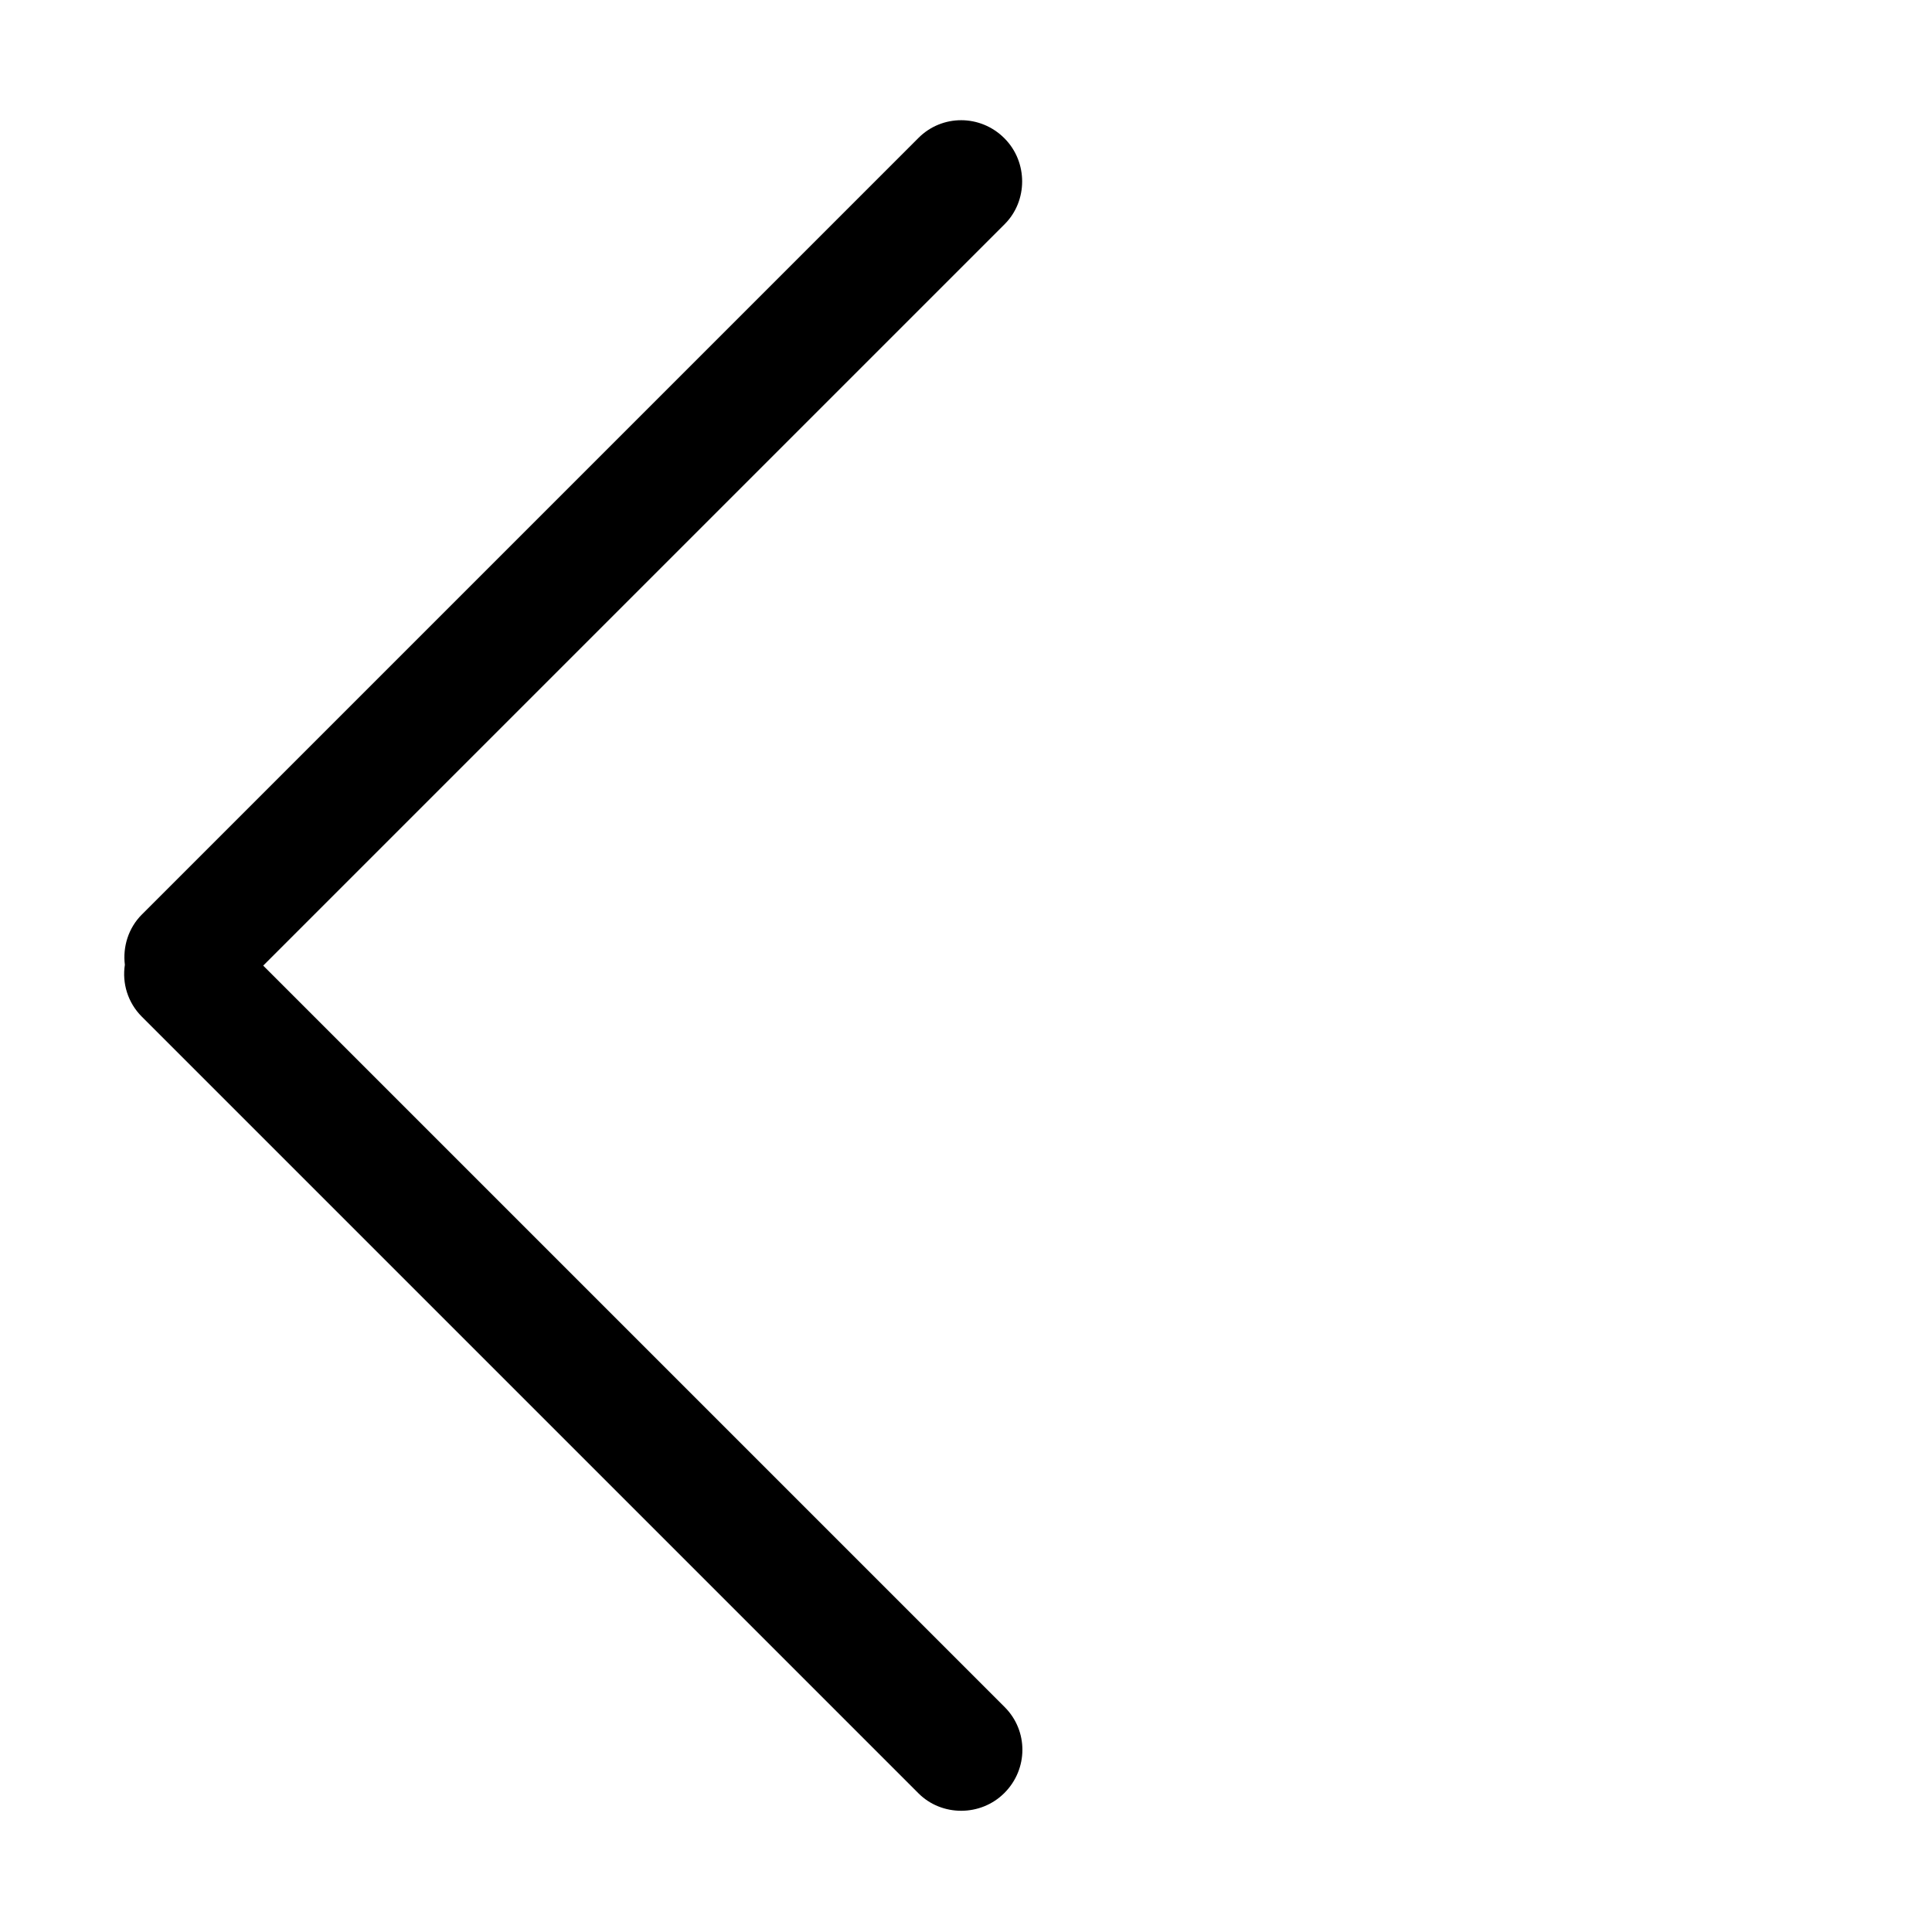
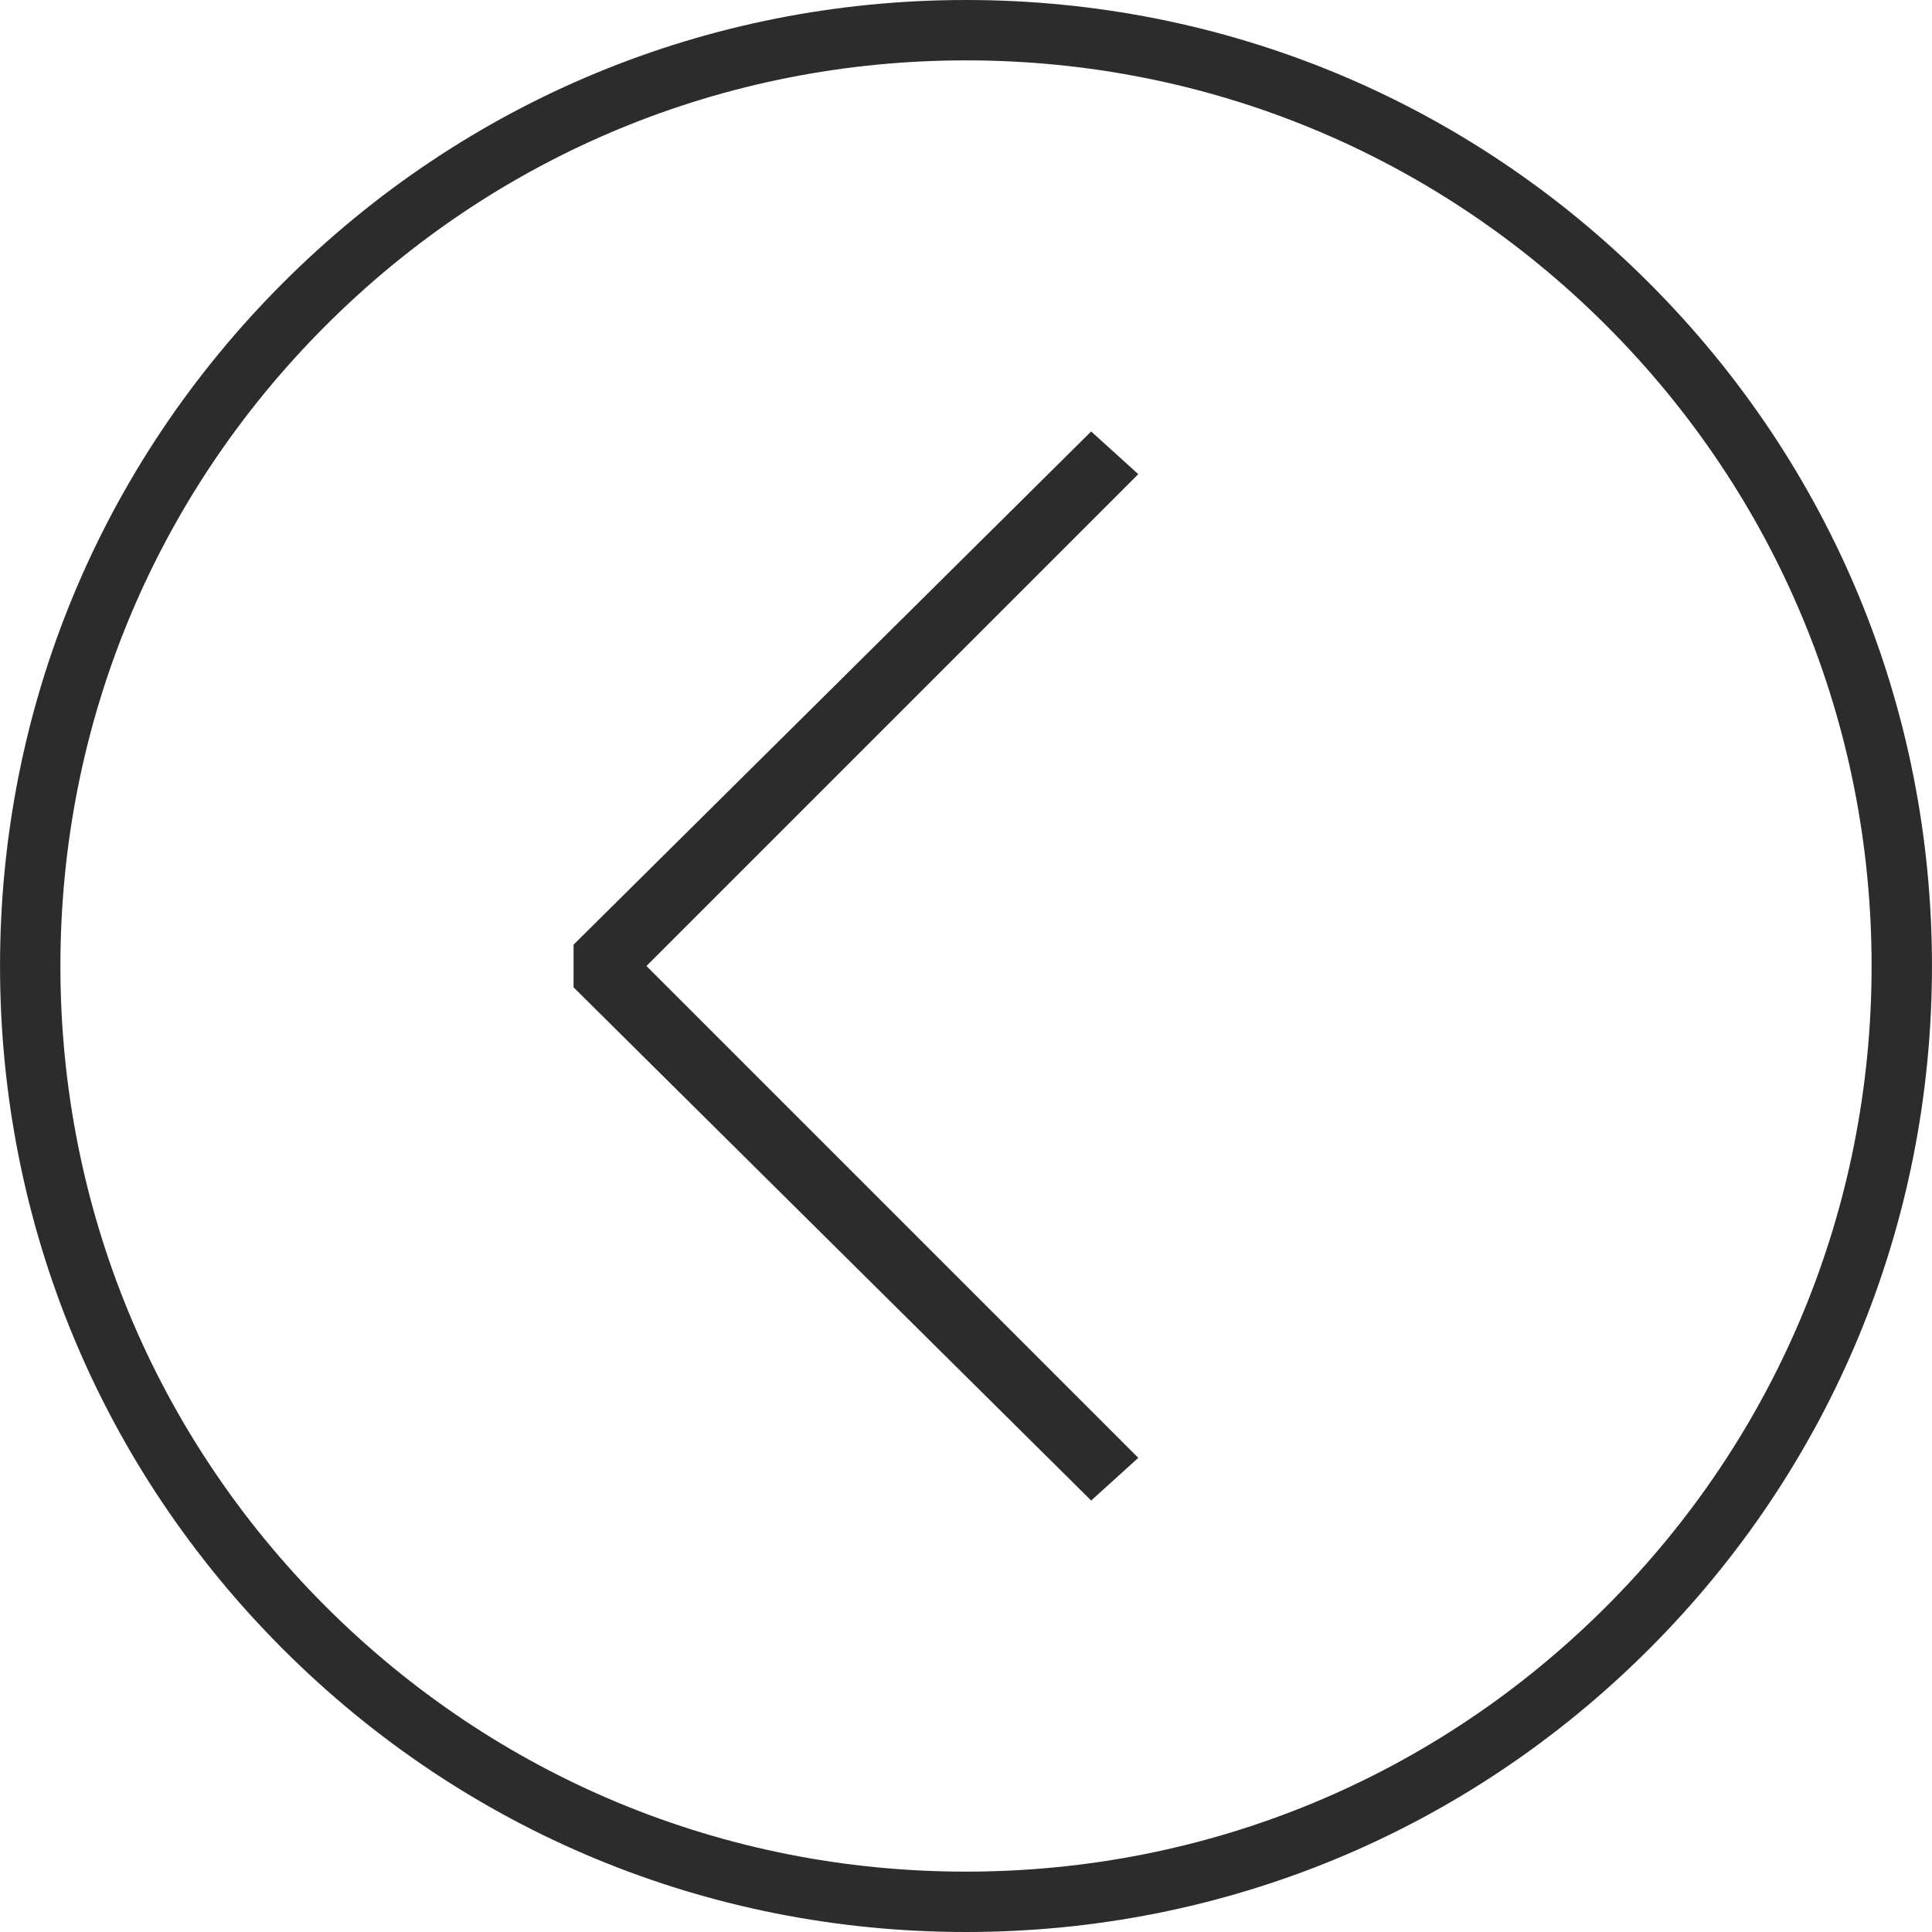
- <svg xmlns="http://www.w3.org/2000/svg" t="1533005711273" class="icon" style="" viewBox="0 0 1024 1024" version="1.1" p-id="933" width="200" height="200">
+ <svg xmlns="http://www.w3.org/2000/svg" t="1533122472182" class="icon" style="" viewBox="0 0 1024 1024" version="1.1" p-id="2852" width="200" height="200">
  <defs>
    <style type="text/css" />
  </defs>
-   <path d="M532.526 904.818L139.506 511.797 532.526 118.777c12.258-12.258 12.432-32.892-0.187-45.511-12.707-12.707-32.995-12.703-45.512-0.187L75.167 484.739c-7.12 7.12-10.163 17.066-8.991 26.624-1.5 9.755 1.51 20.011 8.991 27.491l411.661 411.661c12.258 12.258 32.892 12.432 45.512-0.187 12.707-12.707 12.702-32.995 0.187-45.511z" p-id="934" />
+   <path d="M603.312 772.688L342.624 512l260.688-260.688-24.976-22.624-274.336 272v22.624l274.336 272z" fill="#2c2c2c" p-id="2853" />
+   <path d="M511.984 1024h0.032c136.768 0 265.328-53.28 362.032-149.968S1024 648.752 1023.984 511.984c0-136.768-53.248-265.344-149.952-362.032C777.344 53.264 648.784 0 512.016 0h-0.032C375.216 0 246.656 53.264 149.952 149.968 53.264 246.672 0 375.248 0.016 512.016c0 136.768 53.248 265.344 149.952 362.032C246.656 970.736 375.216 1024 511.984 1024zM172.592 172.592C263.232 81.936 383.776 32 512.016 32h0.032c128.192 0 248.72 49.936 339.376 140.576 90.656 90.656 140.576 211.2 140.56 339.408 0 128.224-49.92 248.768-140.56 339.424S640.24 992 512.016 992h-0.064c-128.192 0-248.72-49.936-339.376-140.576C81.936 760.768 32 640.24 32.016 512.016 32 383.792 81.936 263.248 172.592 172.592z" fill="#2c2c2c" p-id="2854" />
</svg>
